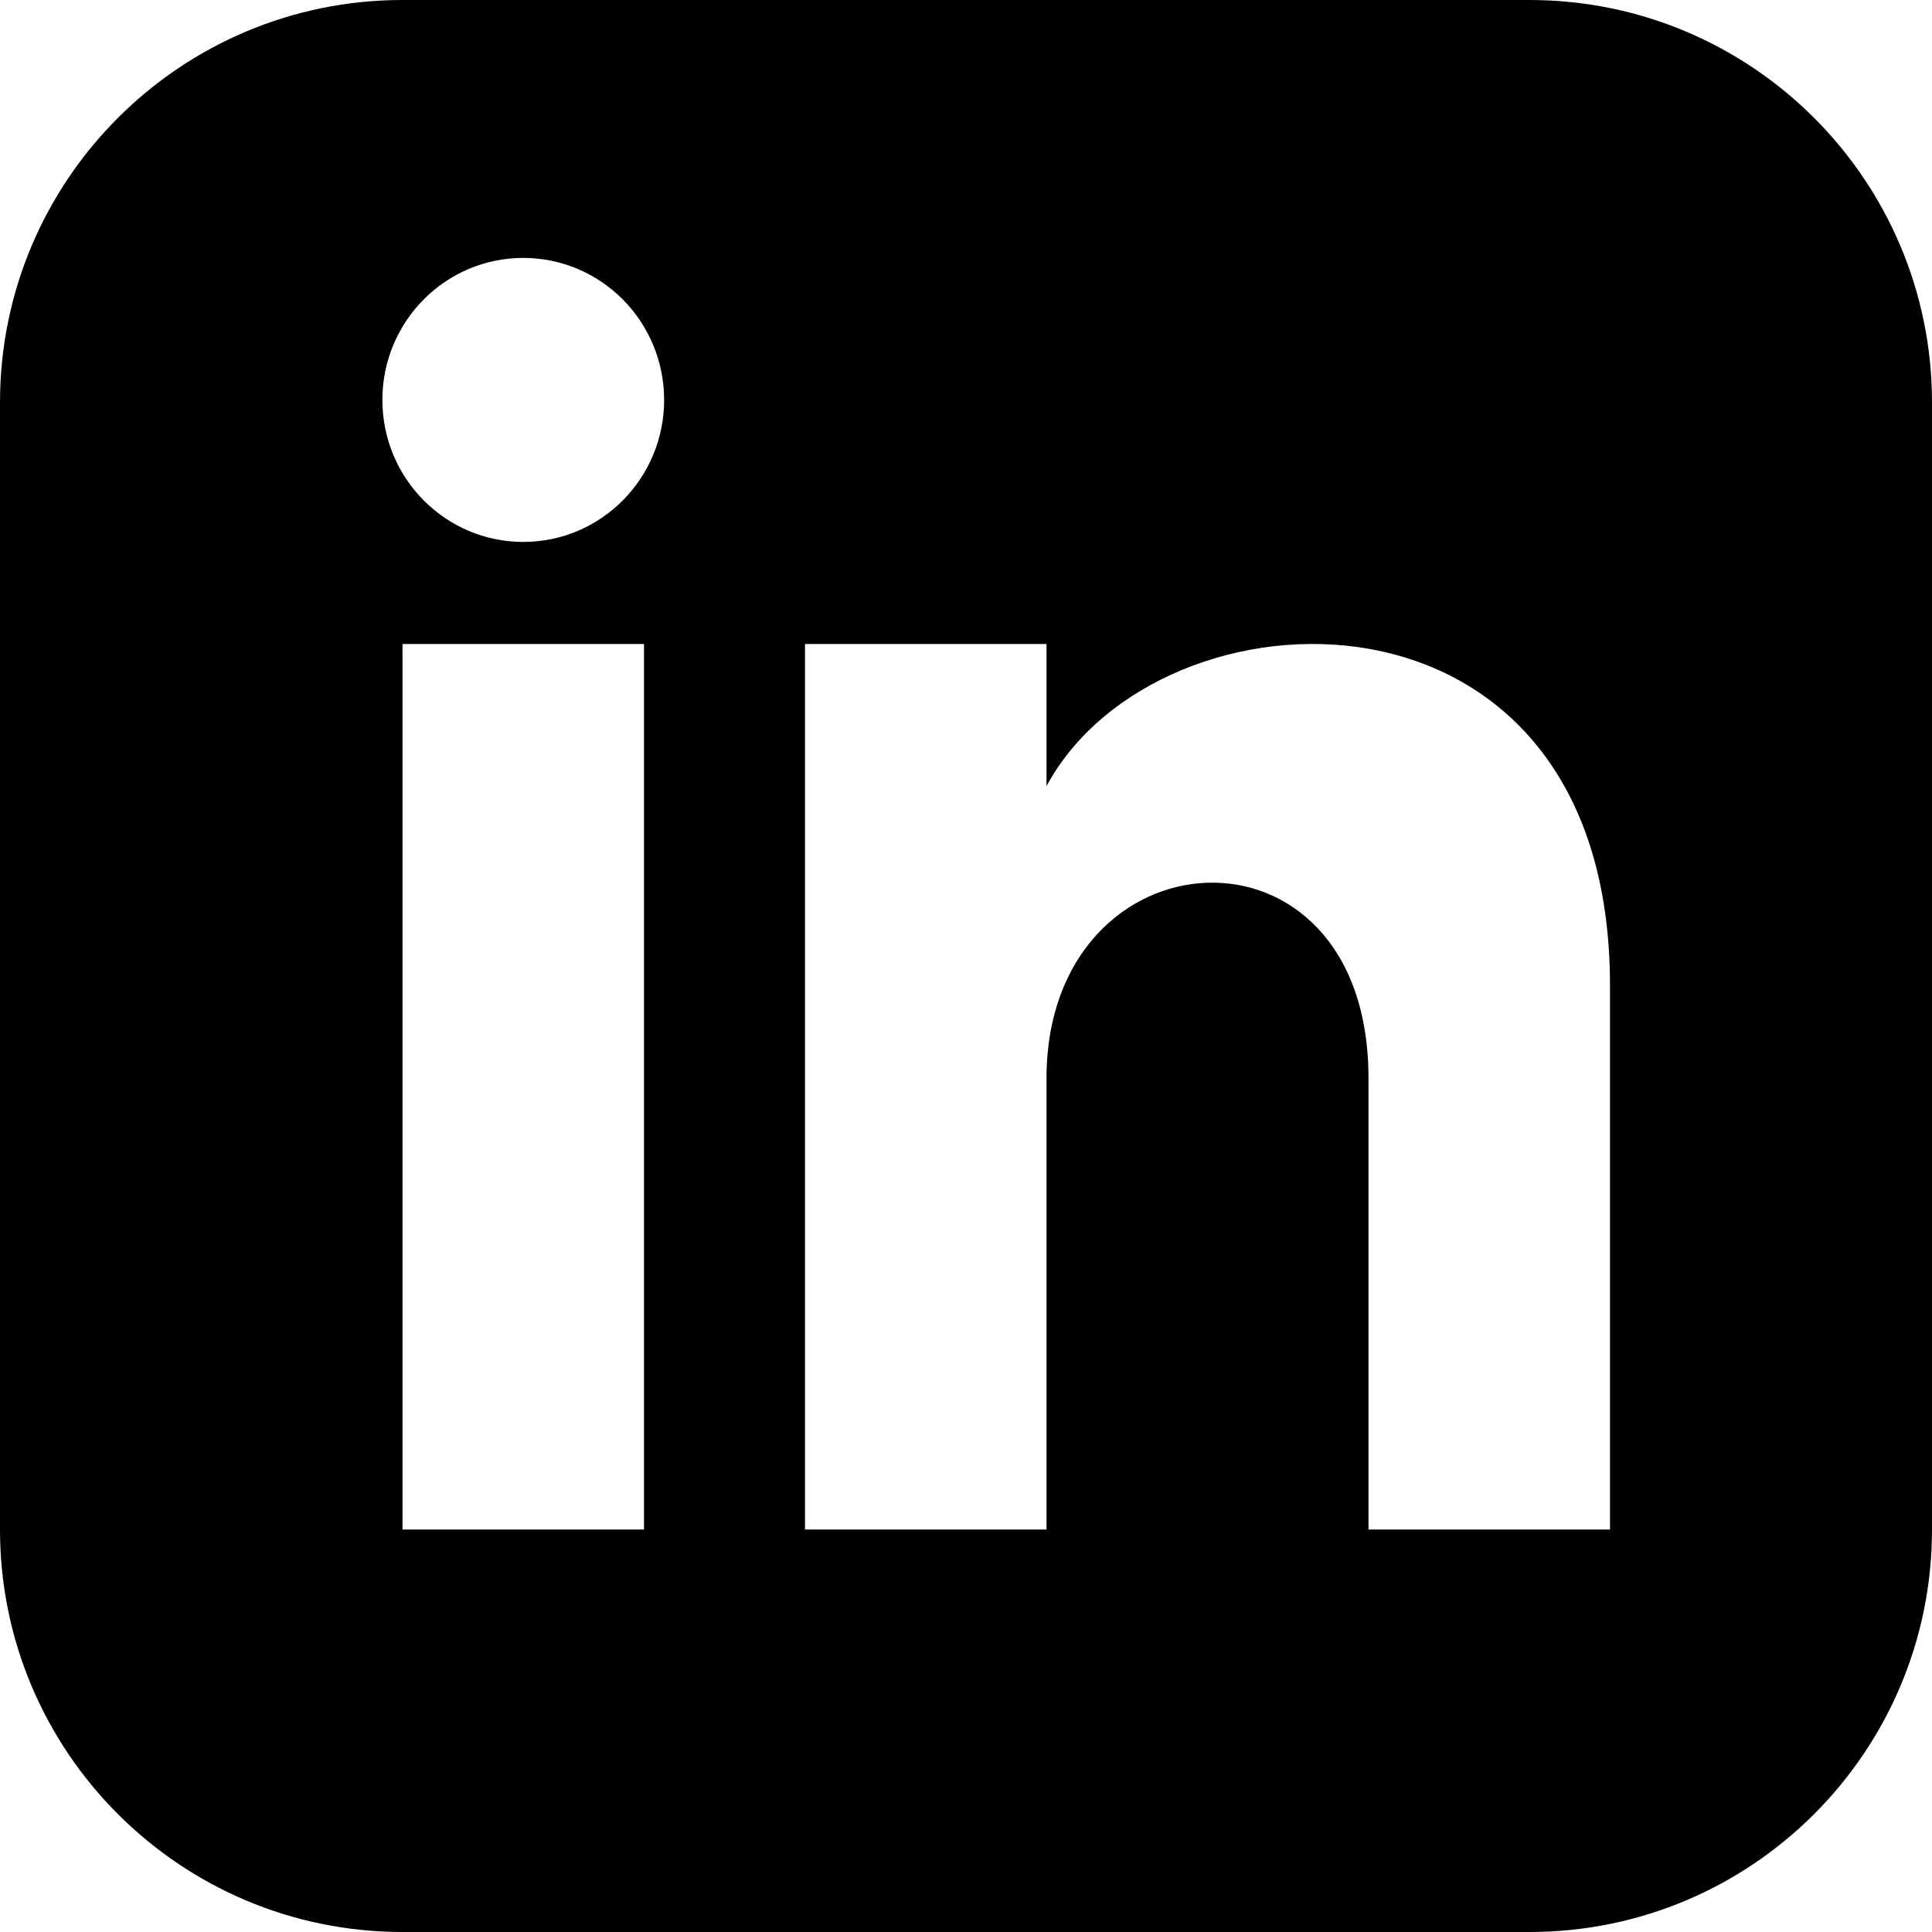
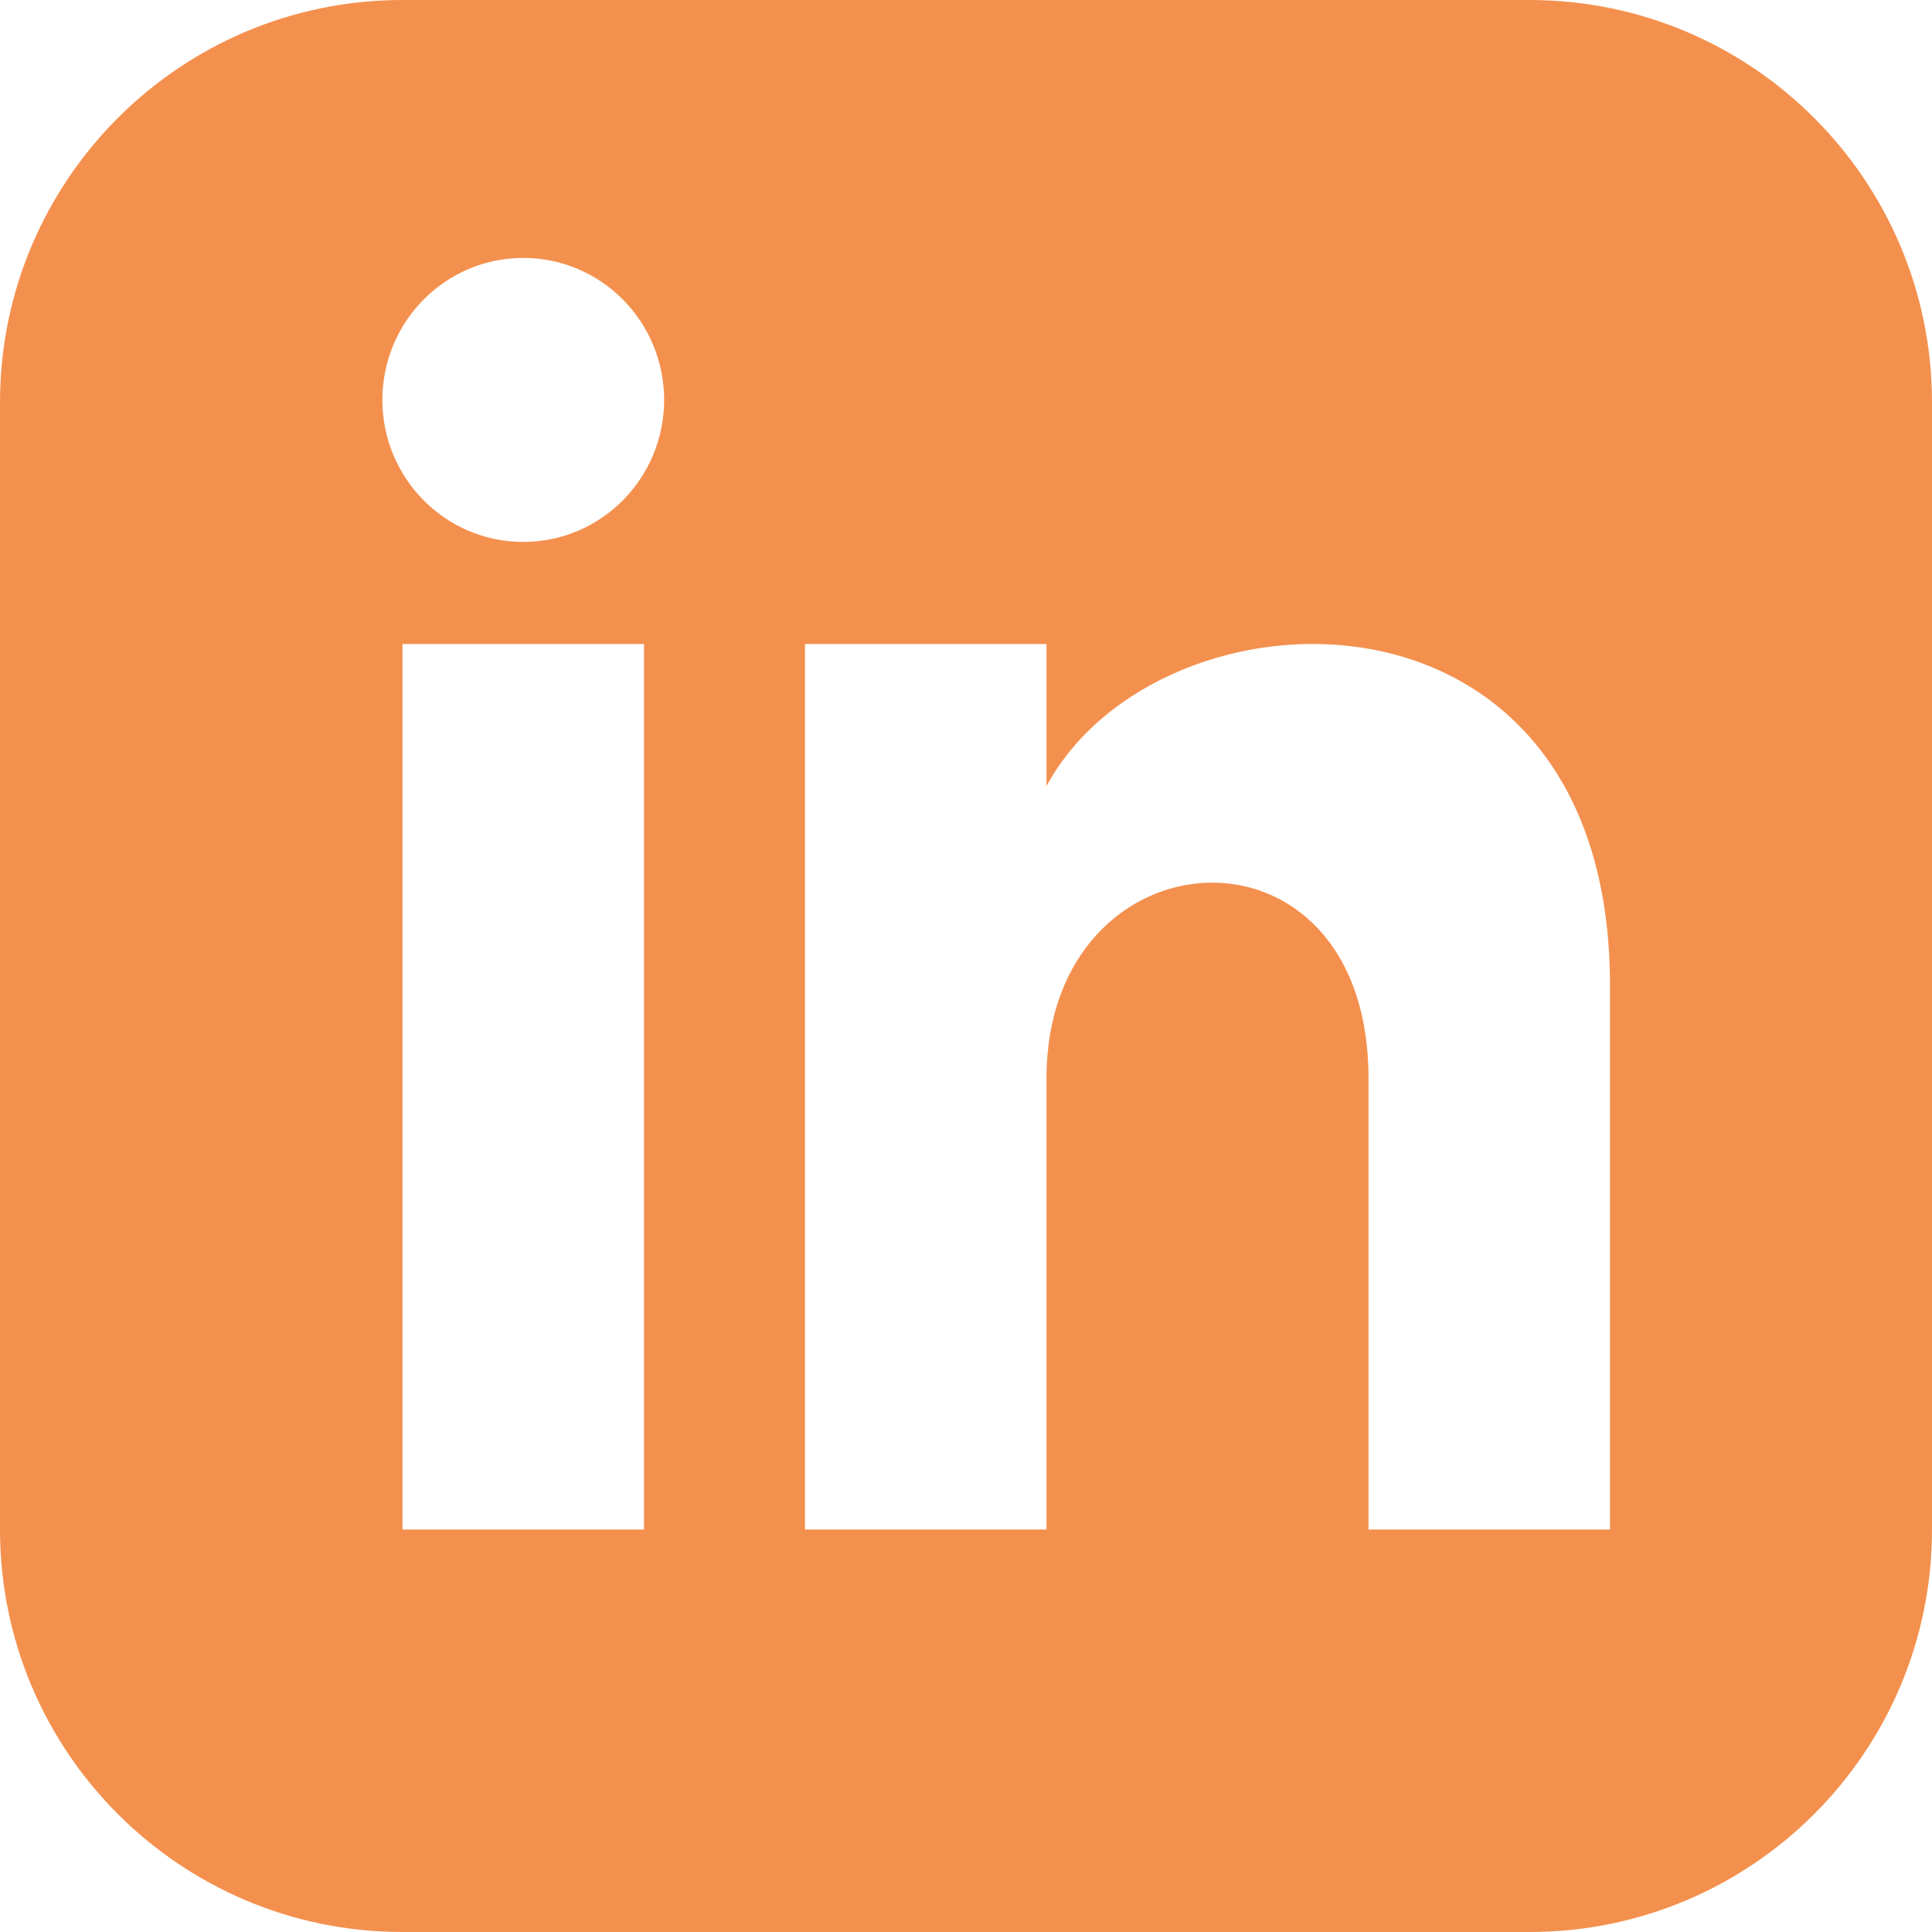
<svg xmlns="http://www.w3.org/2000/svg" width="24" height="24" viewBox="0 0 24 24">
-   <path d="M19 0h-14c-2.761 0-5 2.239-5 5v14c0 2.761 2.239 5 5 5h14c2.762 0 5-2.239 5-5v-14c0-2.761-2.238-5-5-5zm-11 19h-3v-11h3v11zm-1.5-12.268c-.966 0-1.75-.79-1.75-1.764s.784-1.764 1.75-1.764 1.75.79 1.75 1.764-.783 1.764-1.75 1.764zm13.5 12.268h-3v-5.604c0-3.368-4-3.113-4 0v5.604h-3v-11h3v1.765c1.396-2.586 7-2.777 7 2.476v6.759z" />
+   <path fill="#f4904e" d="M19 0h-14c-2.761 0-5 2.239-5 5v14c0 2.761 2.239 5 5 5h14c2.762 0 5-2.239 5-5v-14c0-2.761-2.238-5-5-5zm-11 19h-3v-11h3v11zm-1.5-12.268c-.966 0-1.75-.79-1.75-1.764s.784-1.764 1.75-1.764 1.75.79 1.75 1.764-.783 1.764-1.75 1.764zm13.5 12.268h-3v-5.604c0-3.368-4-3.113-4 0v5.604h-3v-11h3v1.765c1.396-2.586 7-2.777 7 2.476v6.759z" />
</svg>
